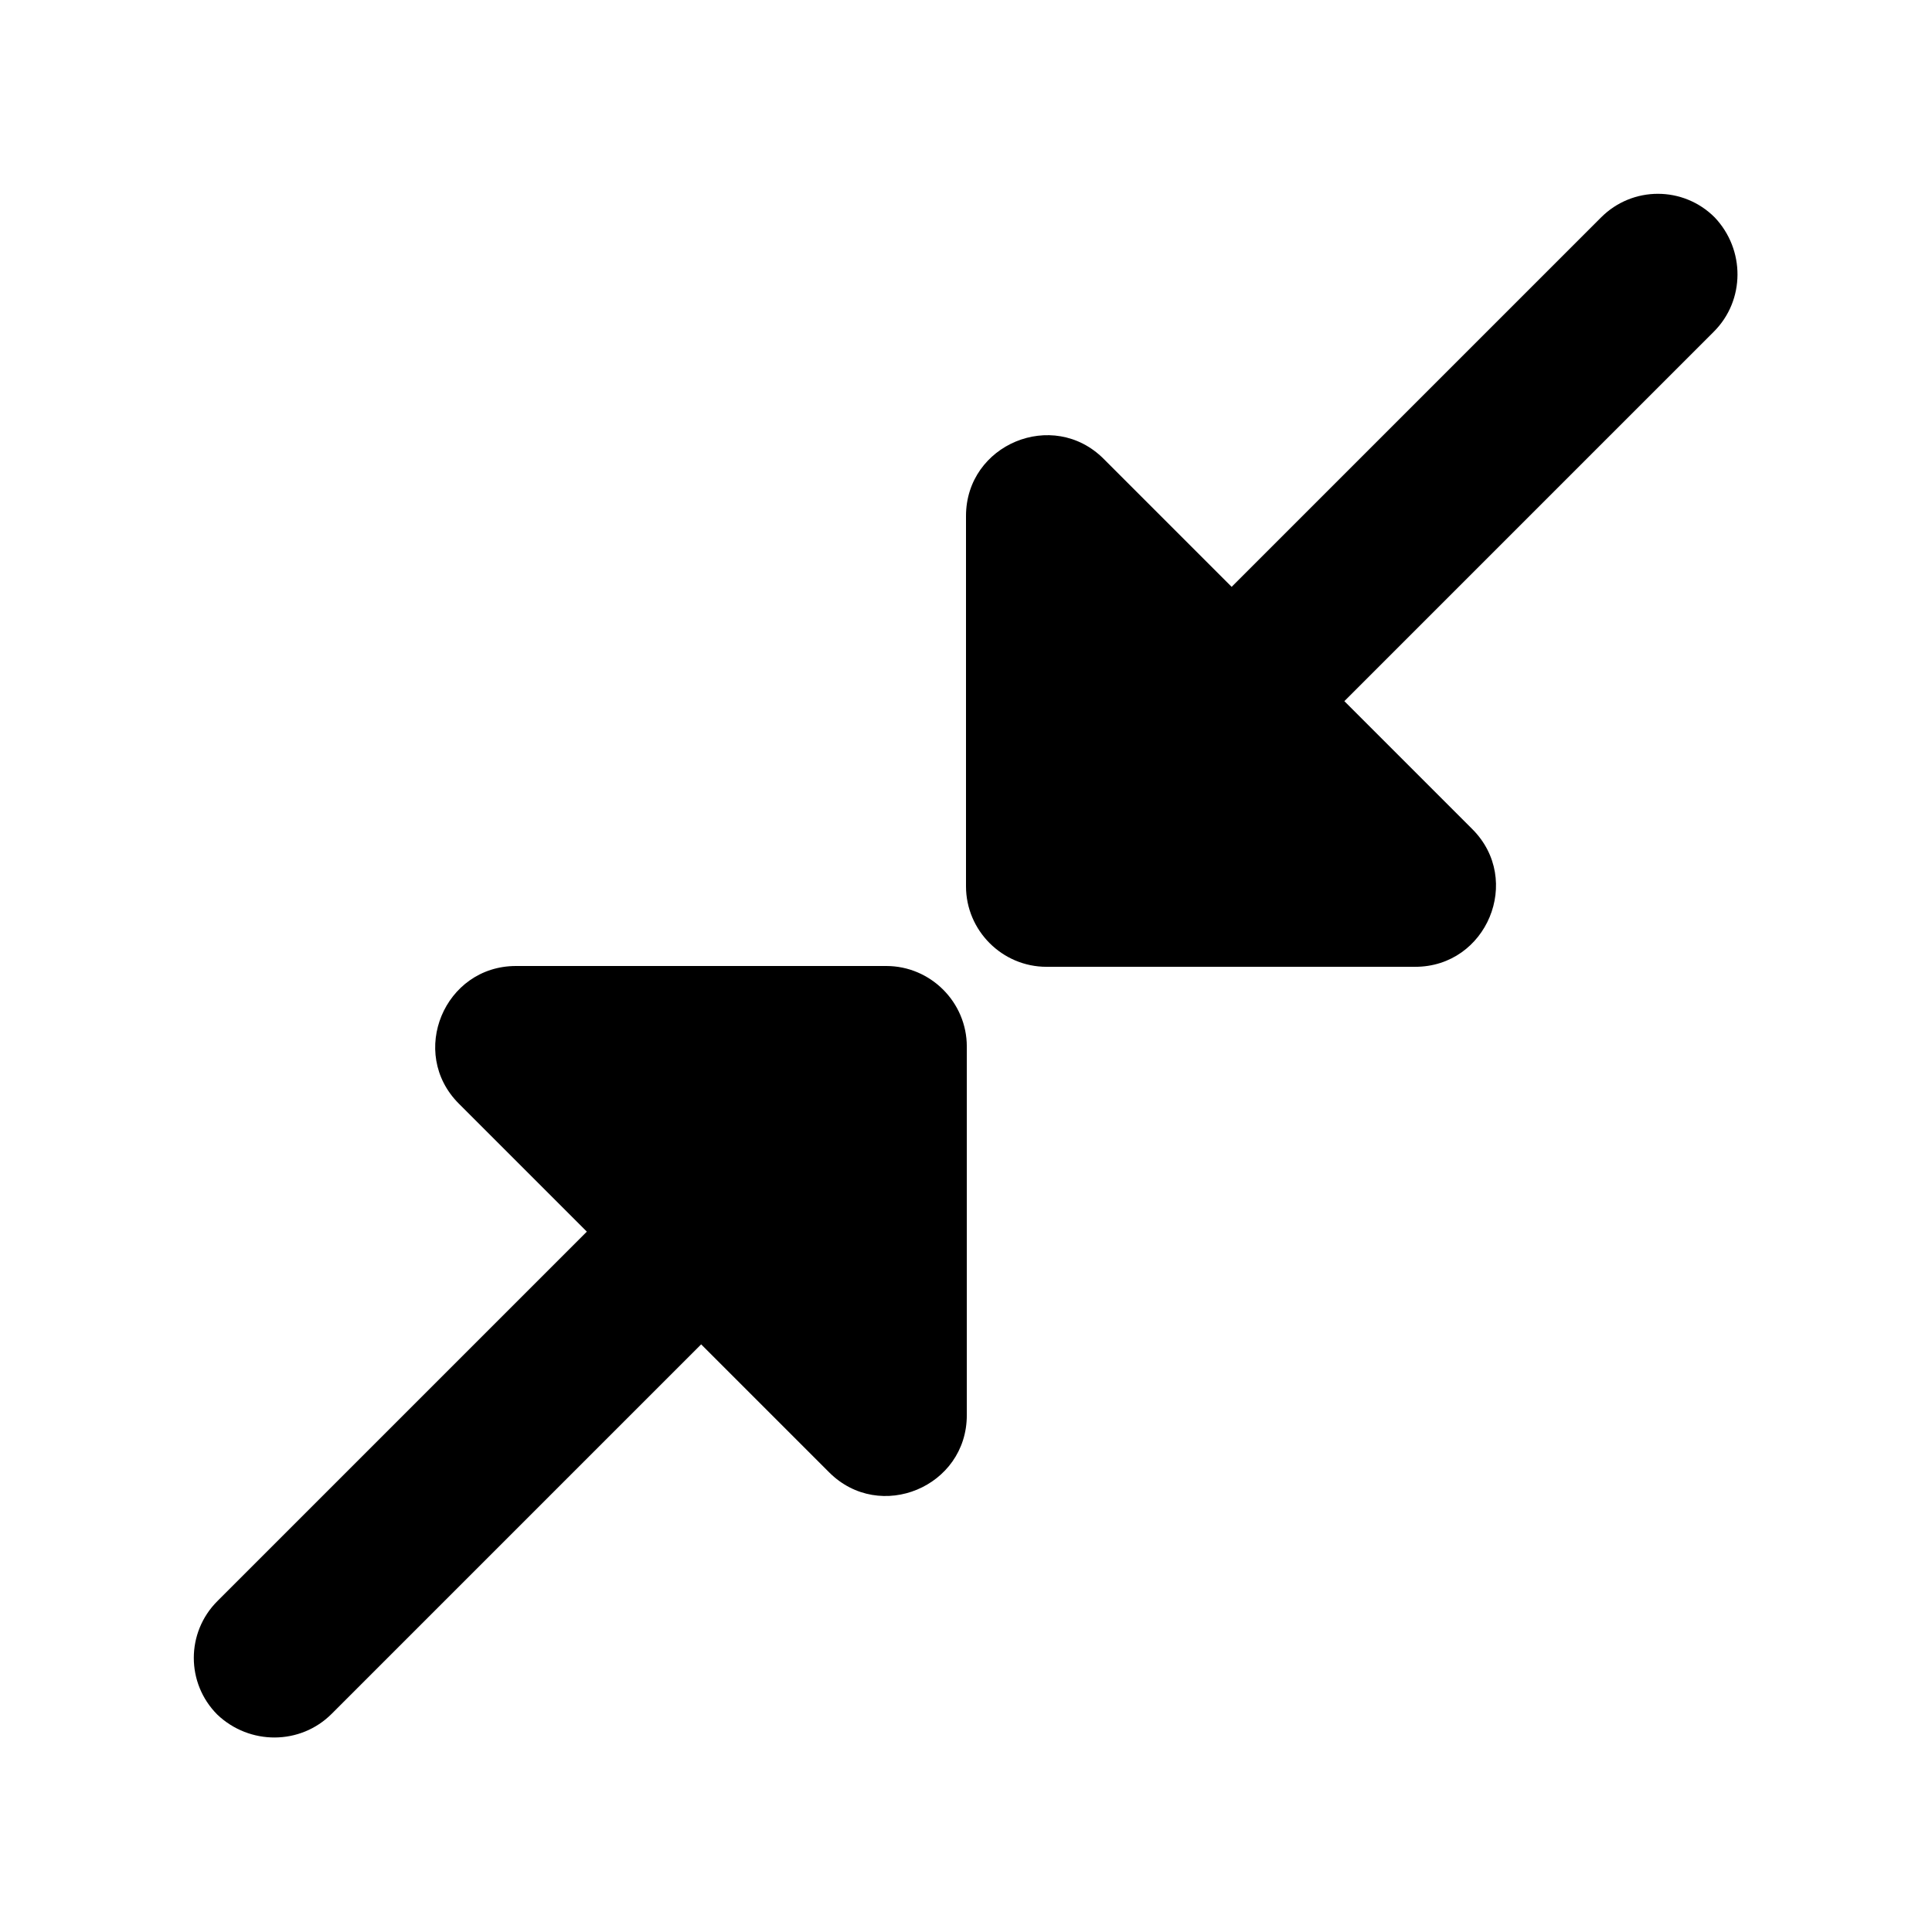
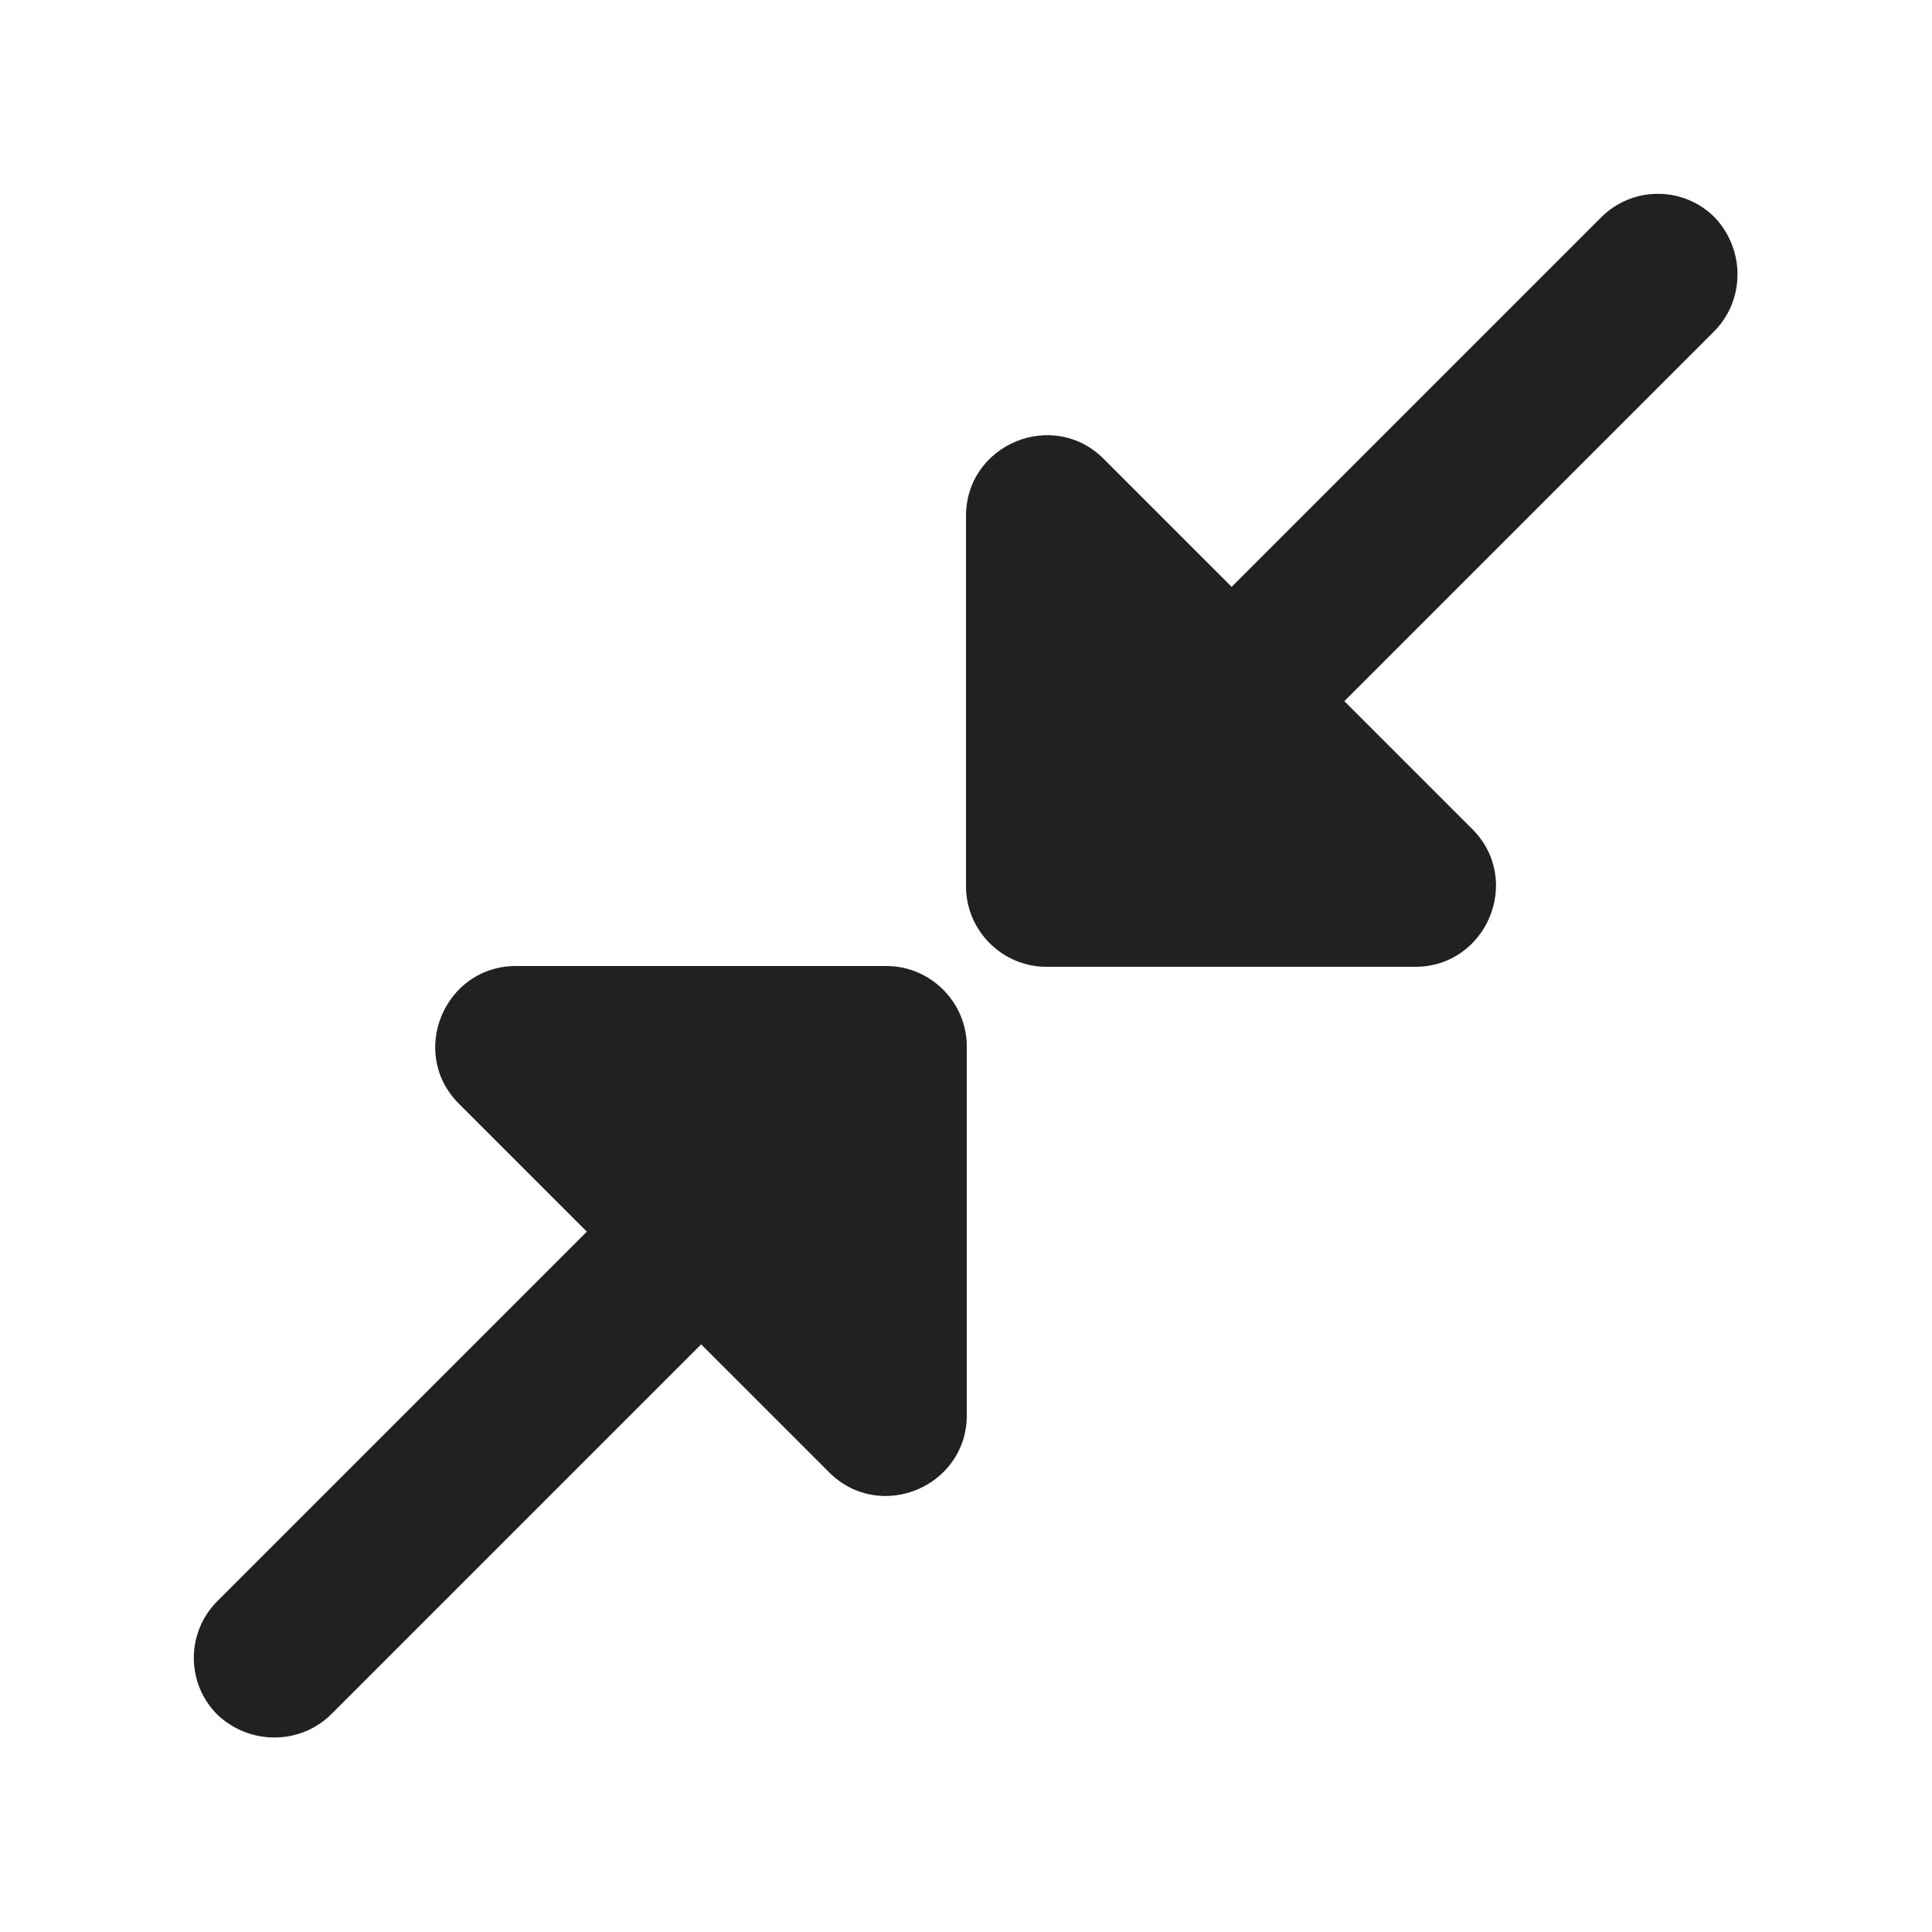
- <svg xmlns="http://www.w3.org/2000/svg" enable-background="new 0 0 24 24" height="24px" viewBox="0 0 24 24" width="24px" fill="#000000">
+ <svg xmlns="http://www.w3.org/2000/svg" enable-background="new 0 0 24 24" height="24px" viewBox="0 0 24 24" width="24px" fill="#212121">
  <rect fill="none" height="24" width="24" />
  <path d="M21.29,4.12l-4.59,4.59l1.59,1.59c0.63,0.63,0.18,1.71-0.71,1.71H13c-0.55,0-1-0.45-1-1V6.41c0-0.89,1.08-1.34,1.71-0.71 l1.59,1.59l4.59-4.59c0.39-0.39,1.02-0.39,1.41,0v0C21.68,3.1,21.68,3.73,21.29,4.12z M4.12,21.29l4.59-4.59l1.59,1.59 c0.63,0.63,1.71,0.18,1.71-0.71V13c0-0.55-0.45-1-1-1H6.41c-0.89,0-1.34,1.08-0.71,1.71l1.59,1.59l-4.59,4.59 c-0.39,0.39-0.39,1.02,0,1.41l0,0C3.1,21.68,3.73,21.68,4.12,21.29z" />
</svg>
